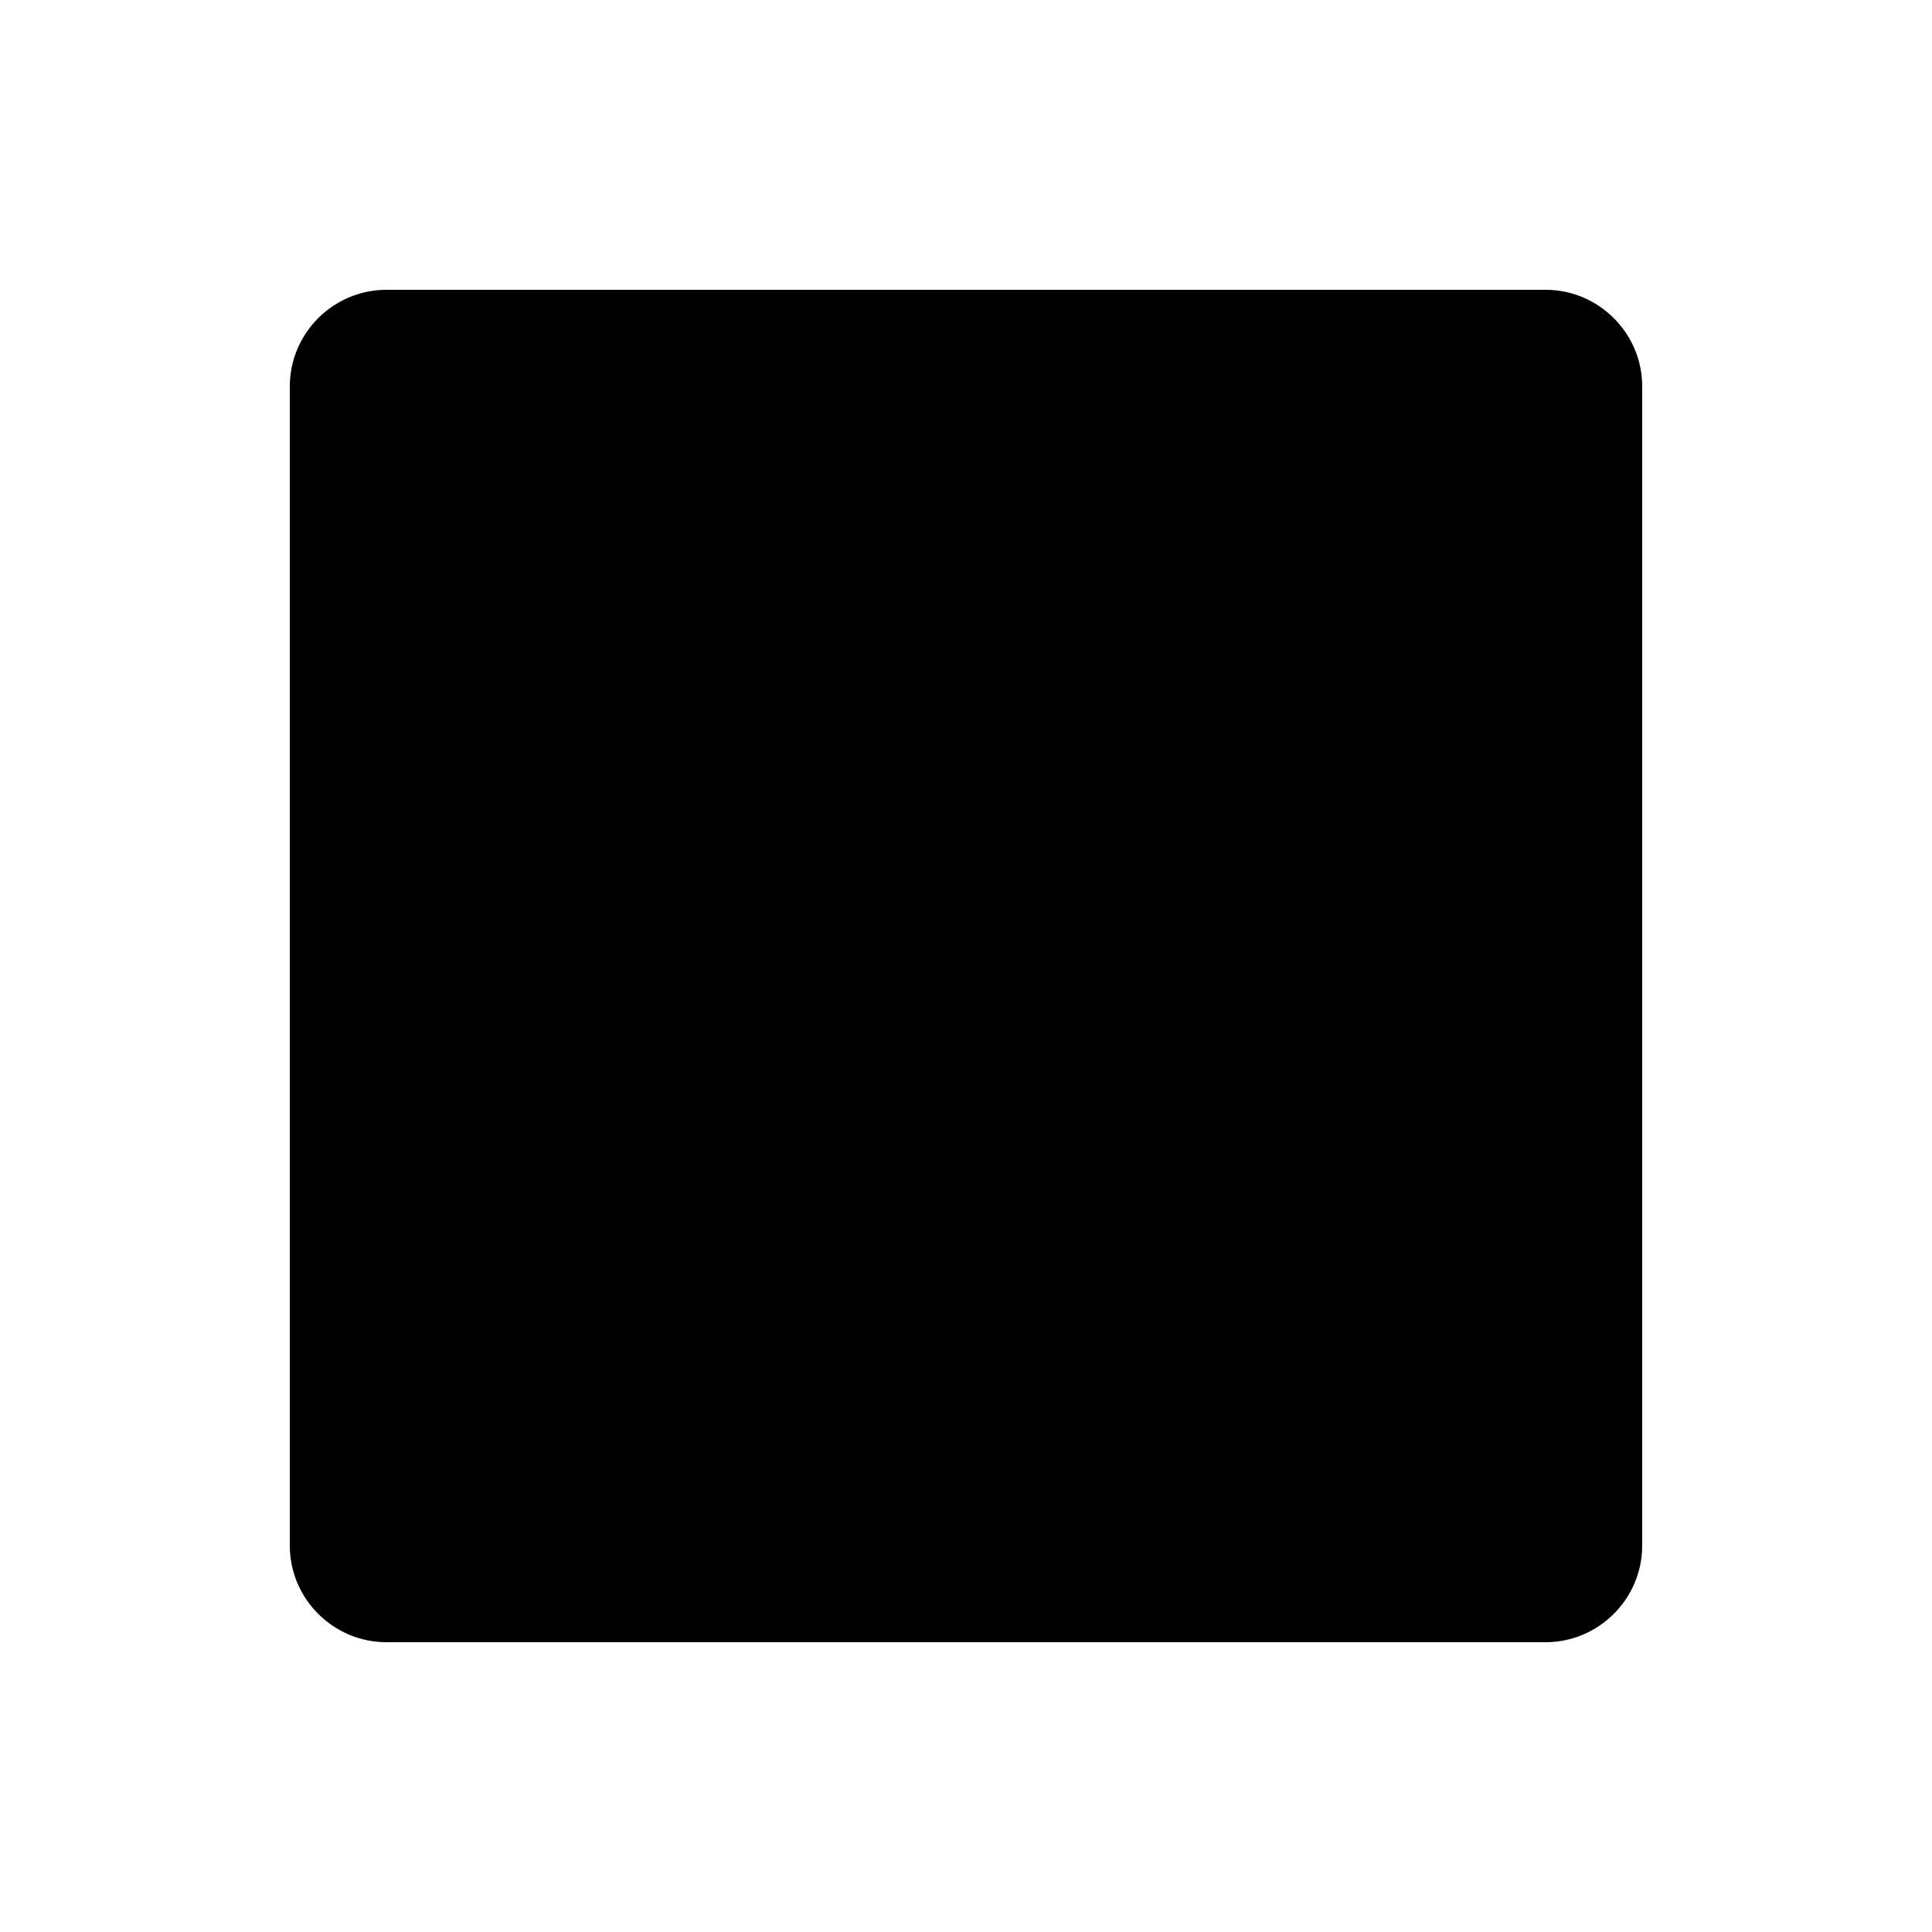
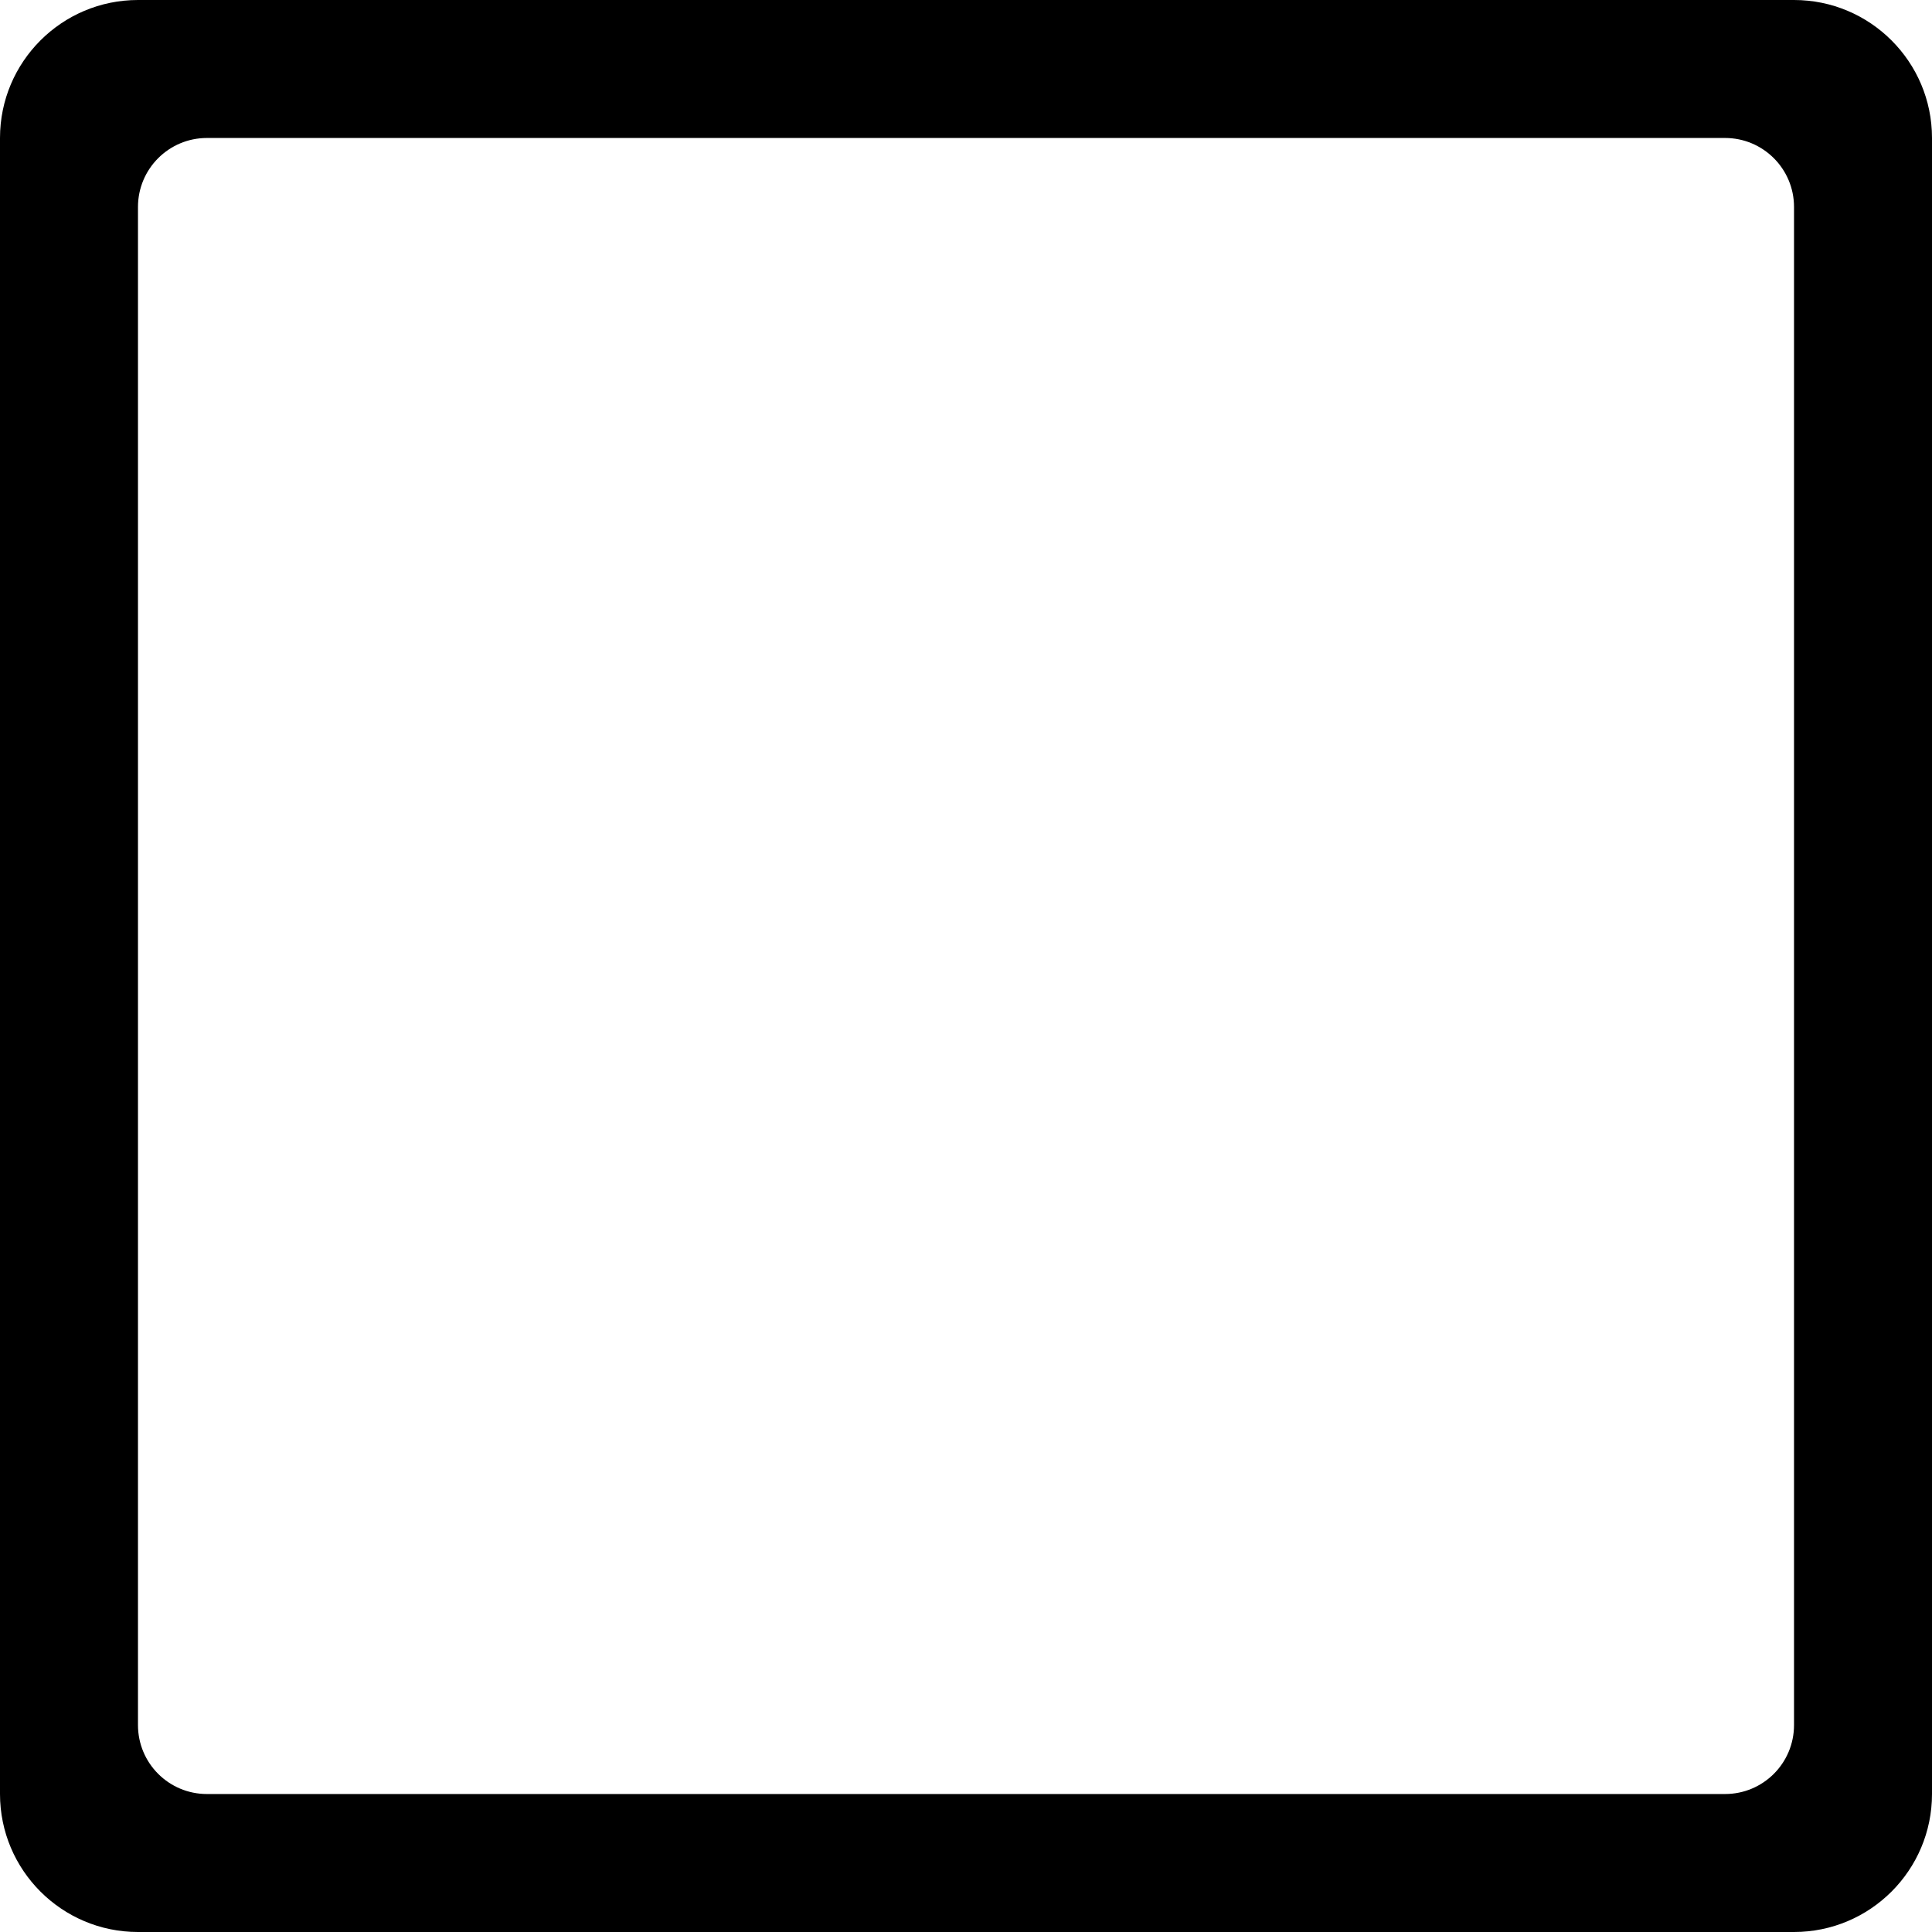
- <svg xmlns="http://www.w3.org/2000/svg" version="1.1" id="Layer_1" x="0px" y="0px" viewBox="0 0 20 20" enable-background="new 0 0 20 20" xml:space="preserve">
-   <g id="stop_1_">
-     <g>
-       <path fill-rule="evenodd" clip-rule="evenodd" d="M16,3H4C3.45,3,3,3.45,3,4v12c0,0.55,0.45,1,1,1h12c0.55,0,1-0.45,1-1V4    C17,3.45,16.55,3,16,3z" />
-     </g>
+ <svg xmlns="http://www.w3.org/2000/svg" width="24px" height="24px" viewBox="0 0 24 24" version="1.1">
+   <defs />
+   <g id="0:-Icons-/-Dark-/-Stop" stroke="none" stroke-width="1" fill="none" fill-rule="evenodd">
+     <path d="M22.286,21.429 C22.286,21.903 21.903,22.286 21.429,22.286 L2.571,22.286 C2.097,22.286 1.714,21.903 1.714,21.429 L1.714,2.571 C1.714,2.098 2.097,1.714 2.571,1.714 L21.429,1.714 C21.903,1.714 22.286,2.098 22.286,2.571 L22.286,21.429 L22.286,21.429 Z M22.286,0 L1.714,0 C0.768,0 0,0.768 0,1.714 L0,22.286 C0,23.232 0.768,24 1.714,24 L22.286,24 C23.232,24 24,23.232 24,22.286 L24,1.714 C24,0.768 23.232,0 22.286,0 L22.286,0 Z" id="Fill-124" fill="#000000" />
  </g>
</svg>
